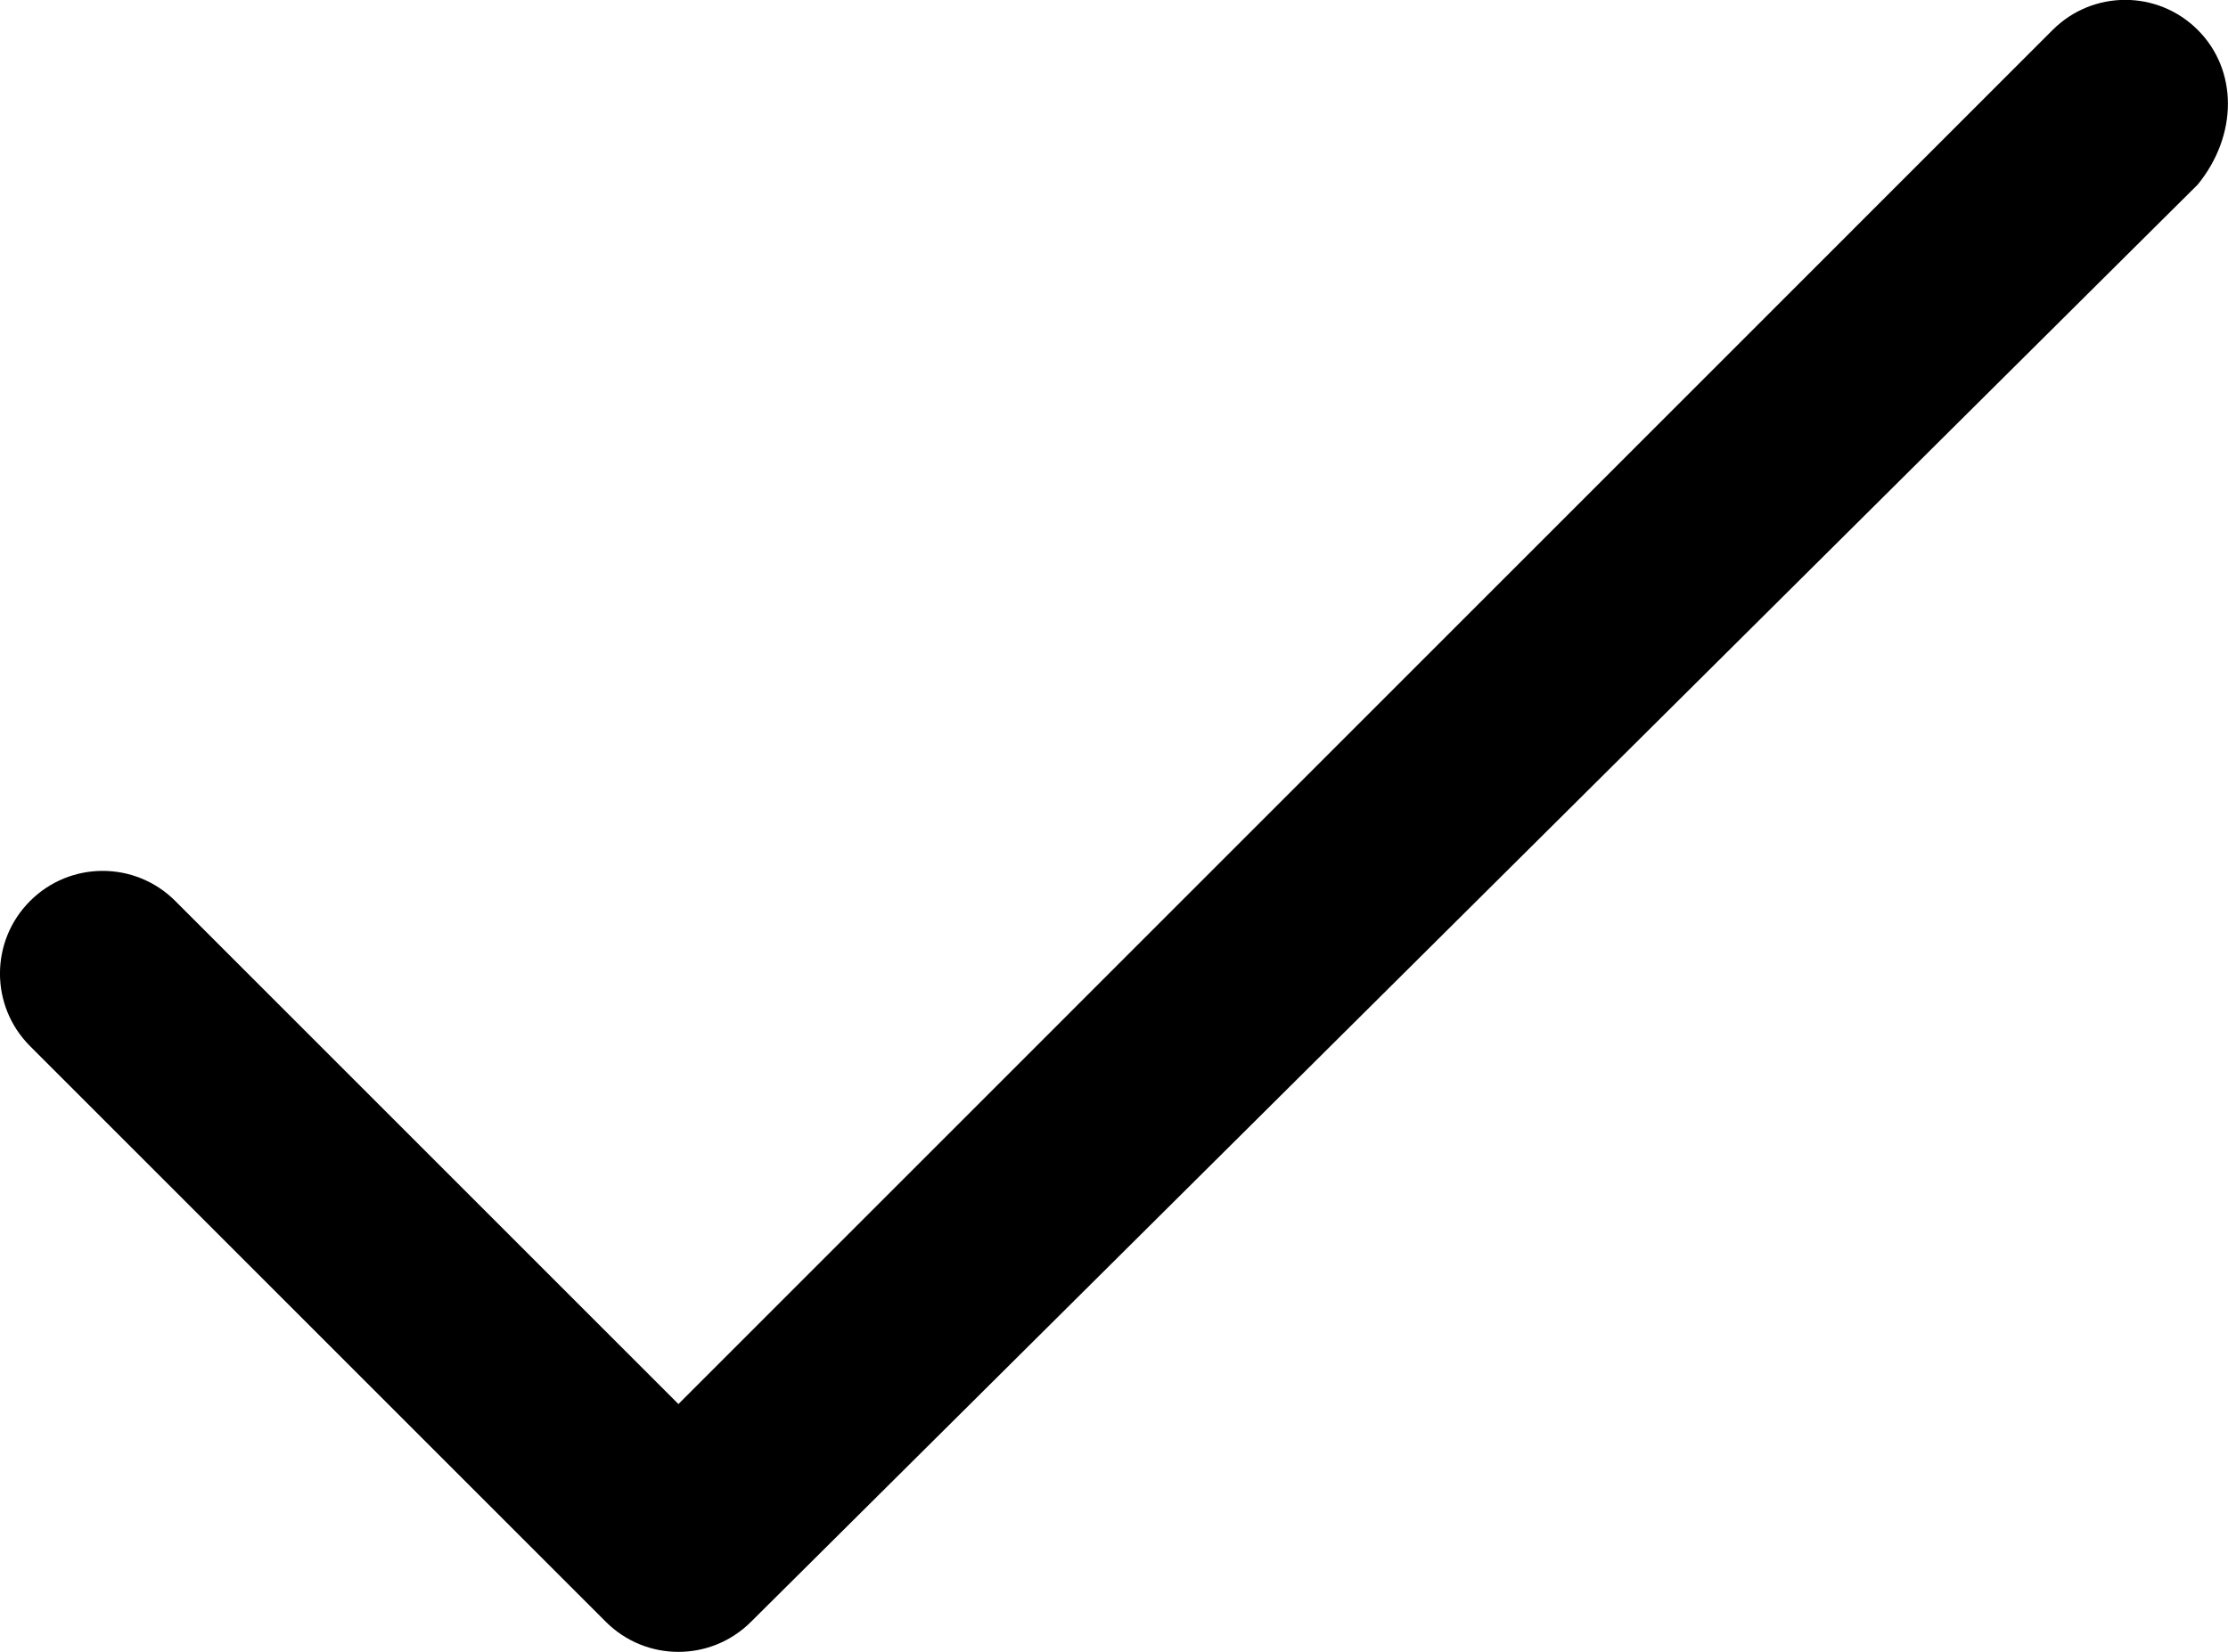
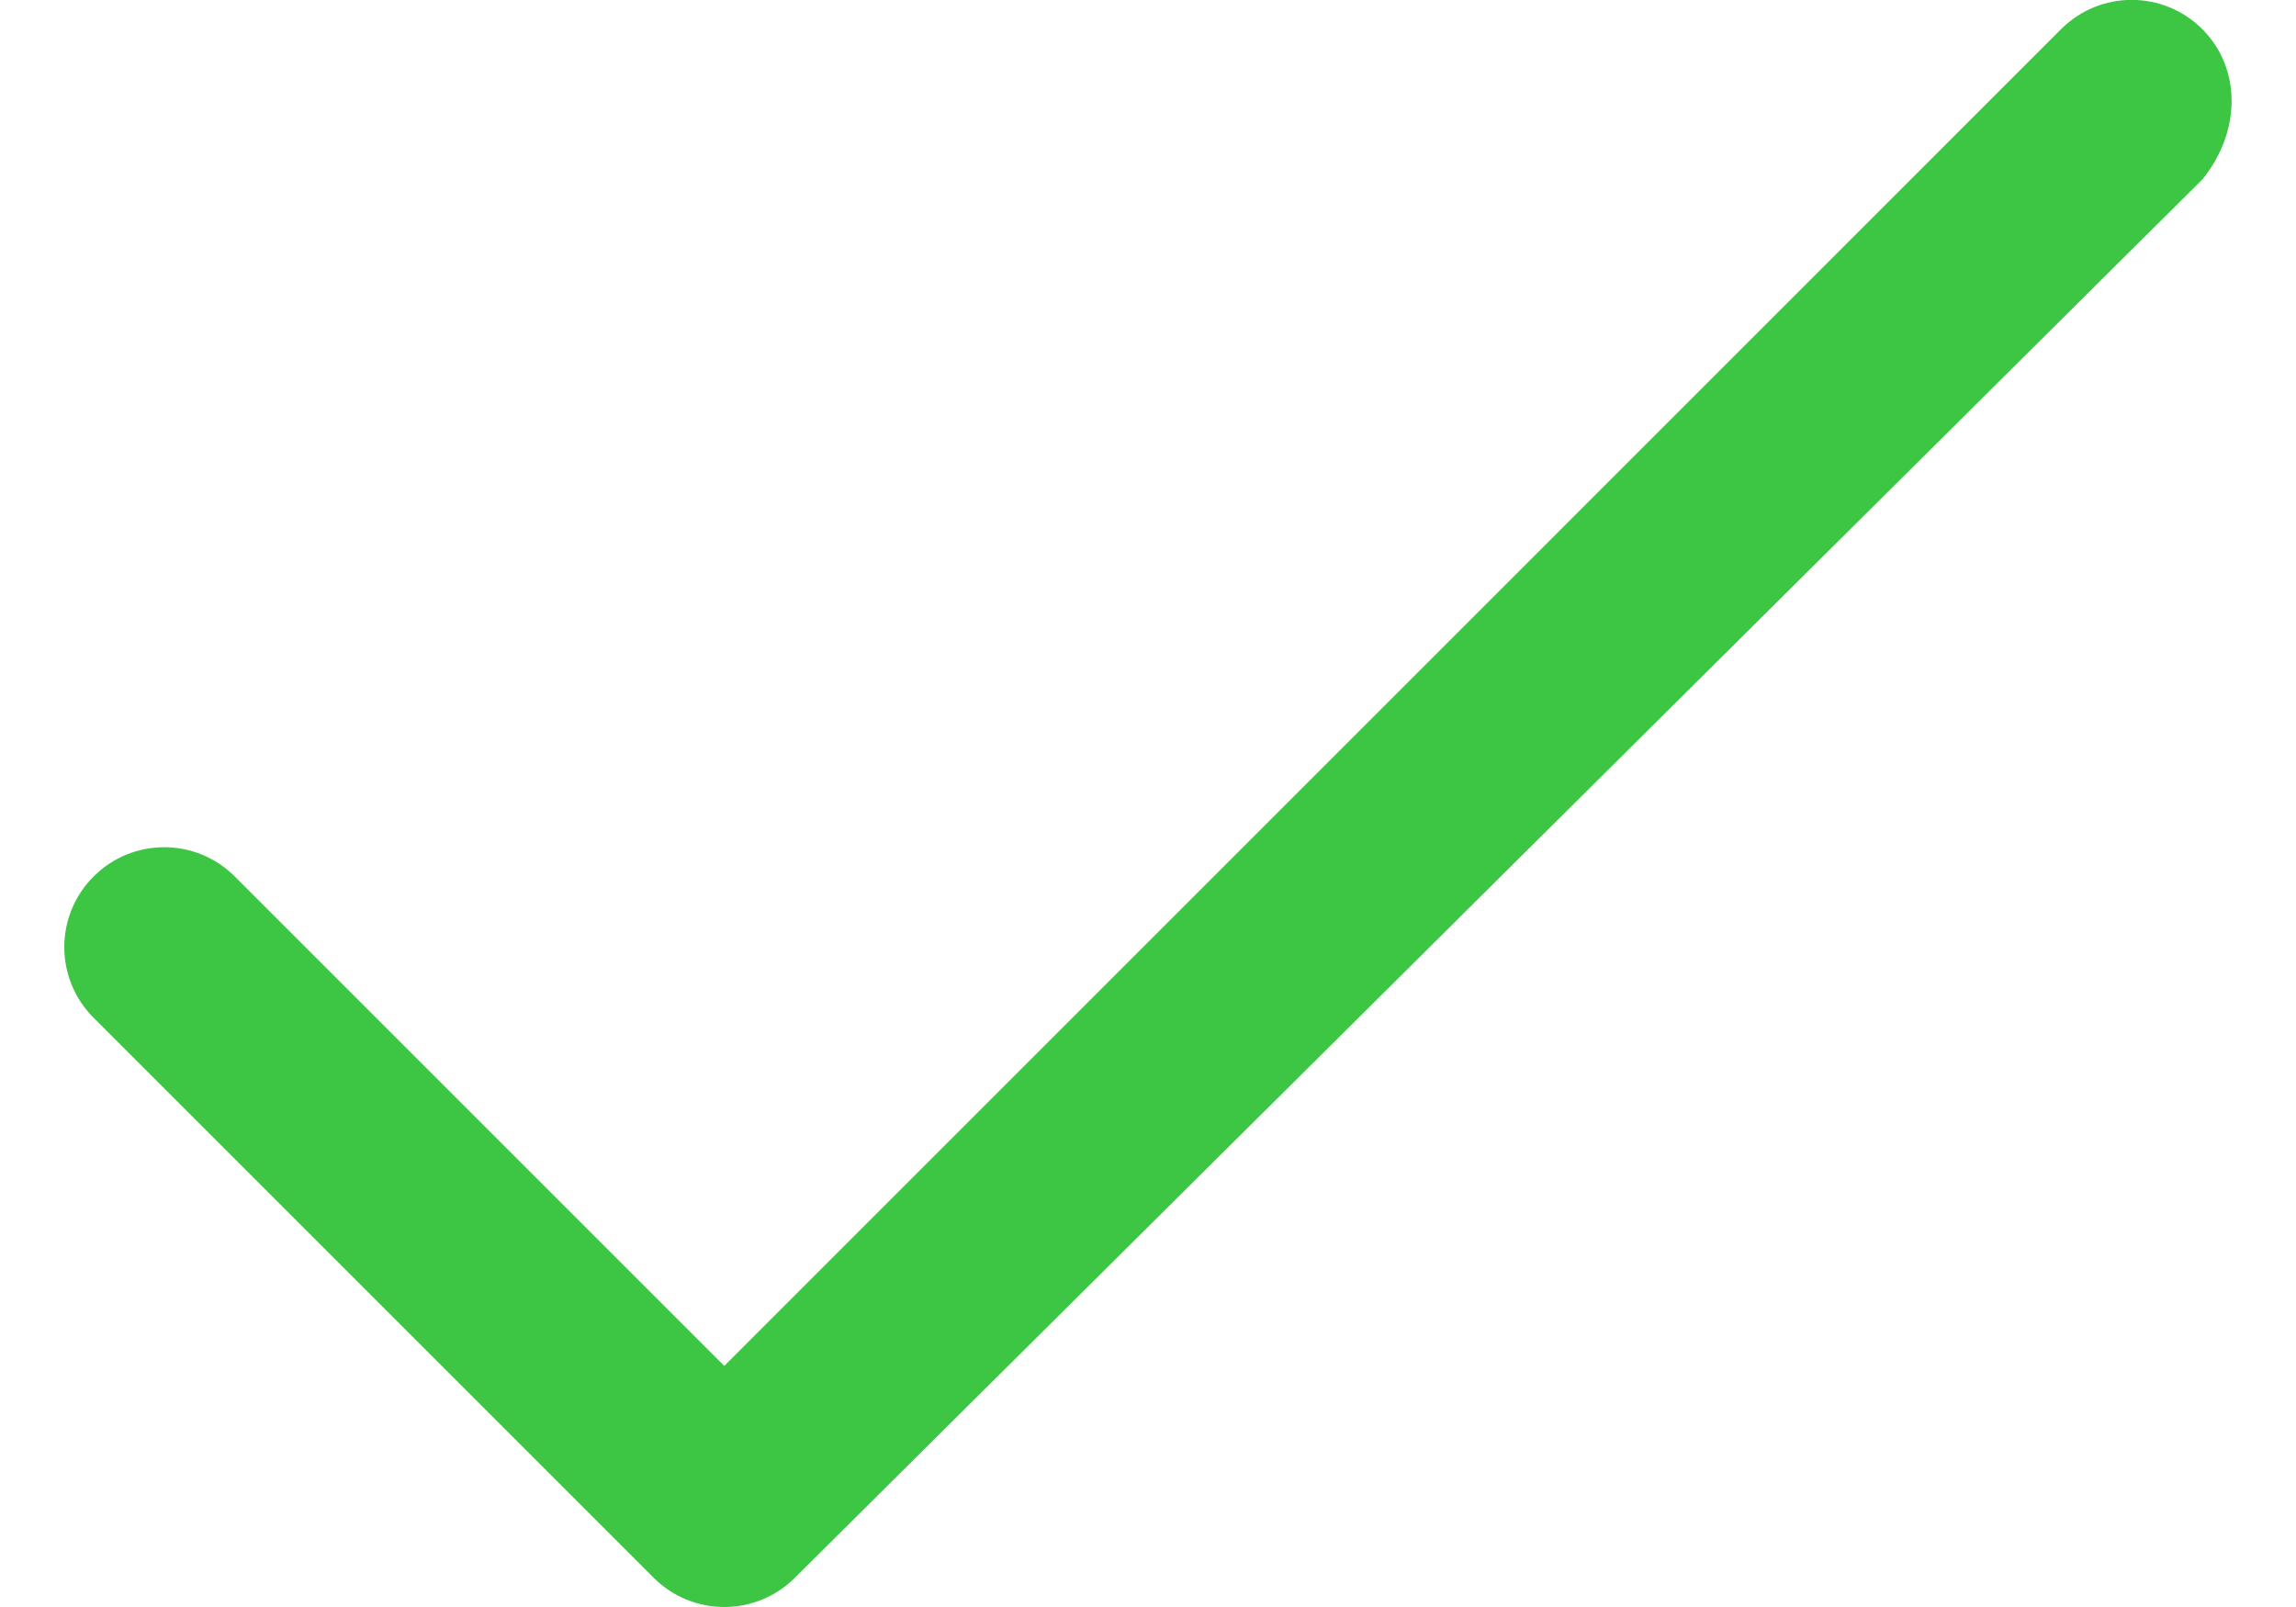
- <svg xmlns="http://www.w3.org/2000/svg" version="1.0" id="Layer_1" x="0px" y="0px" width="21.698px" height="16.09px" viewBox="-82.357 4.875 21.698 16.09" enable-background="new -82.357 4.875 21.698 16.09" xml:space="preserve">
-   <path d="M-60.953,5.167c-0.391-0.391-1.023-0.391-1.414,0L-75.75,18.551l-4.9-4.9c-0.391-0.391-1.023-0.391-1.414,0 s-0.391,1.023,0,1.414l5.607,5.607c0.195,0.195,0.451,0.293,0.707,0.293s0.512-0.098,0.707-0.293l14.09-14.0 C-60.562,6.191-60.562,5.558-60.953,5.167z" />
+ <svg xmlns="http://www.w3.org/2000/svg" version="1.0" id="Layer_1" x="0px" y="0px" width="30px" height="21px" viewBox="-82.357 4.875 21.698 16.09" enable-background="new -82.357 4.875 21.698 16.09" xml:space="preserve">
+   <path fill="#3dc644" d="M-60.953,5.167c-0.391-0.391-1.023-0.391-1.414,0L-75.75,18.551l-4.9-4.9c-0.391-0.391-1.023-0.391-1.414,0 s-0.391,1.023,0,1.414l5.607,5.607c0.195,0.195,0.451,0.293,0.707,0.293s0.512-0.098,0.707-0.293l14.09-14.0 C-60.562,6.191-60.562,5.558-60.953,5.167z" />
</svg>
